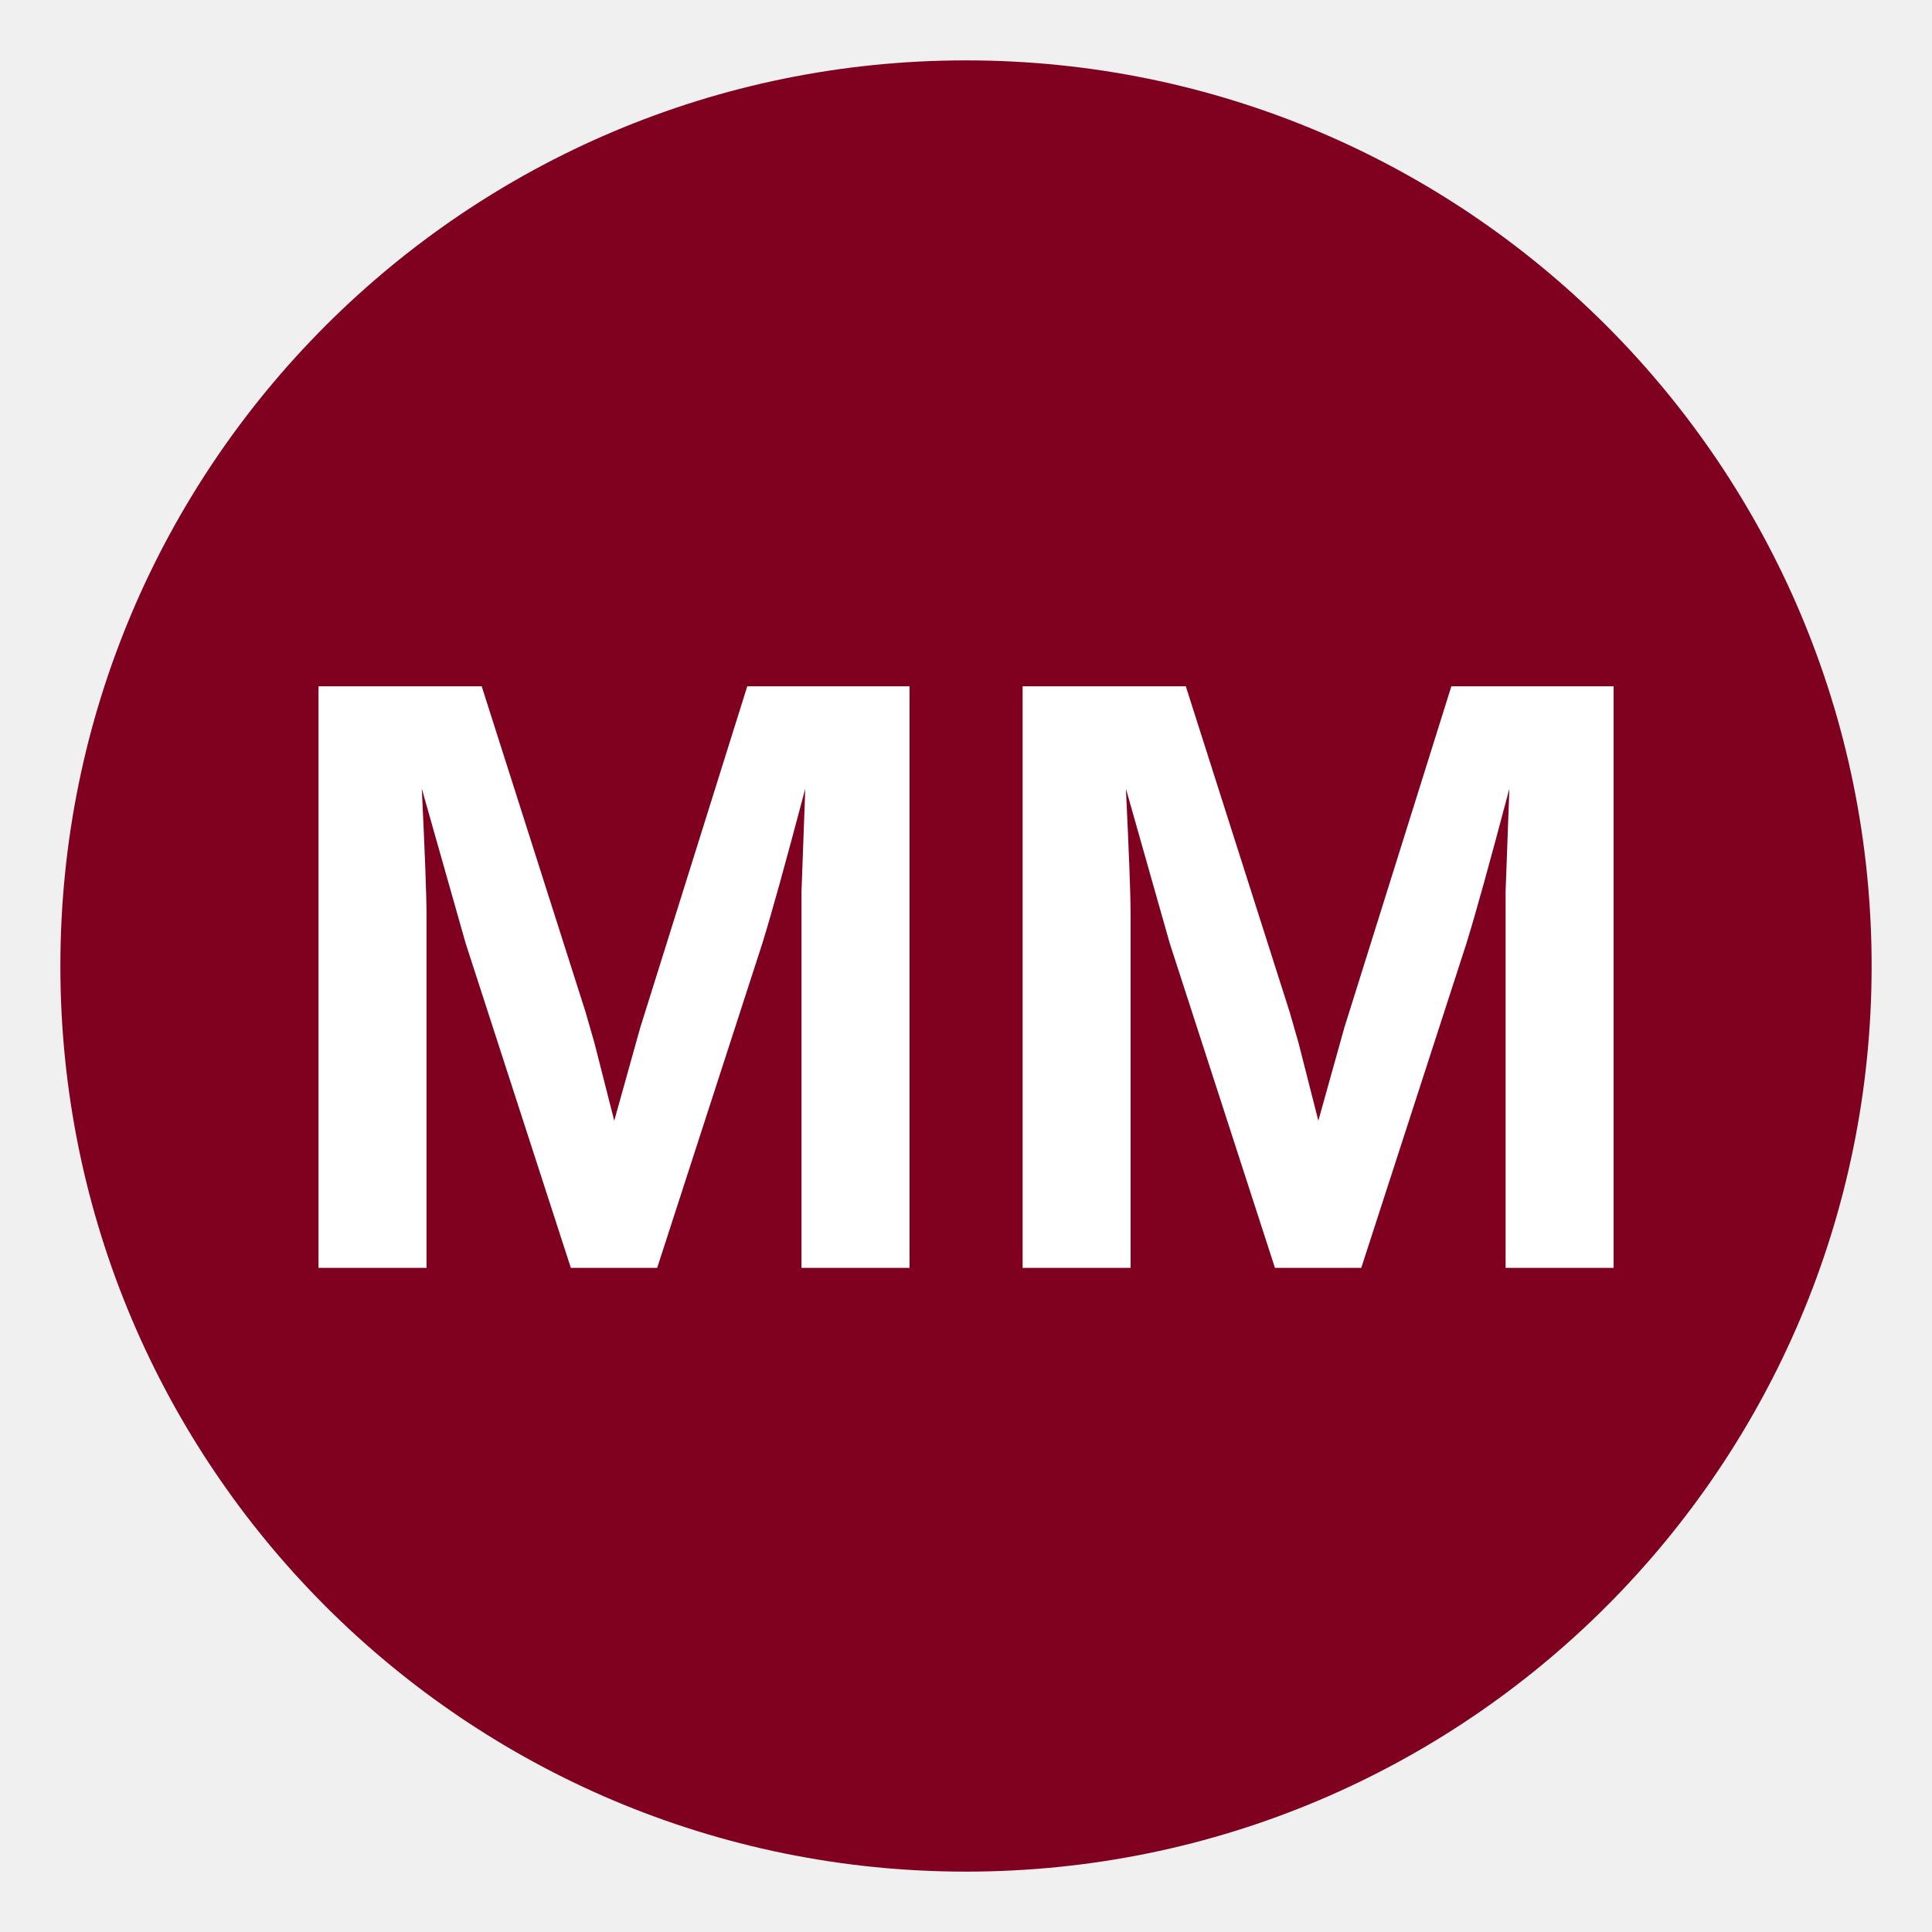
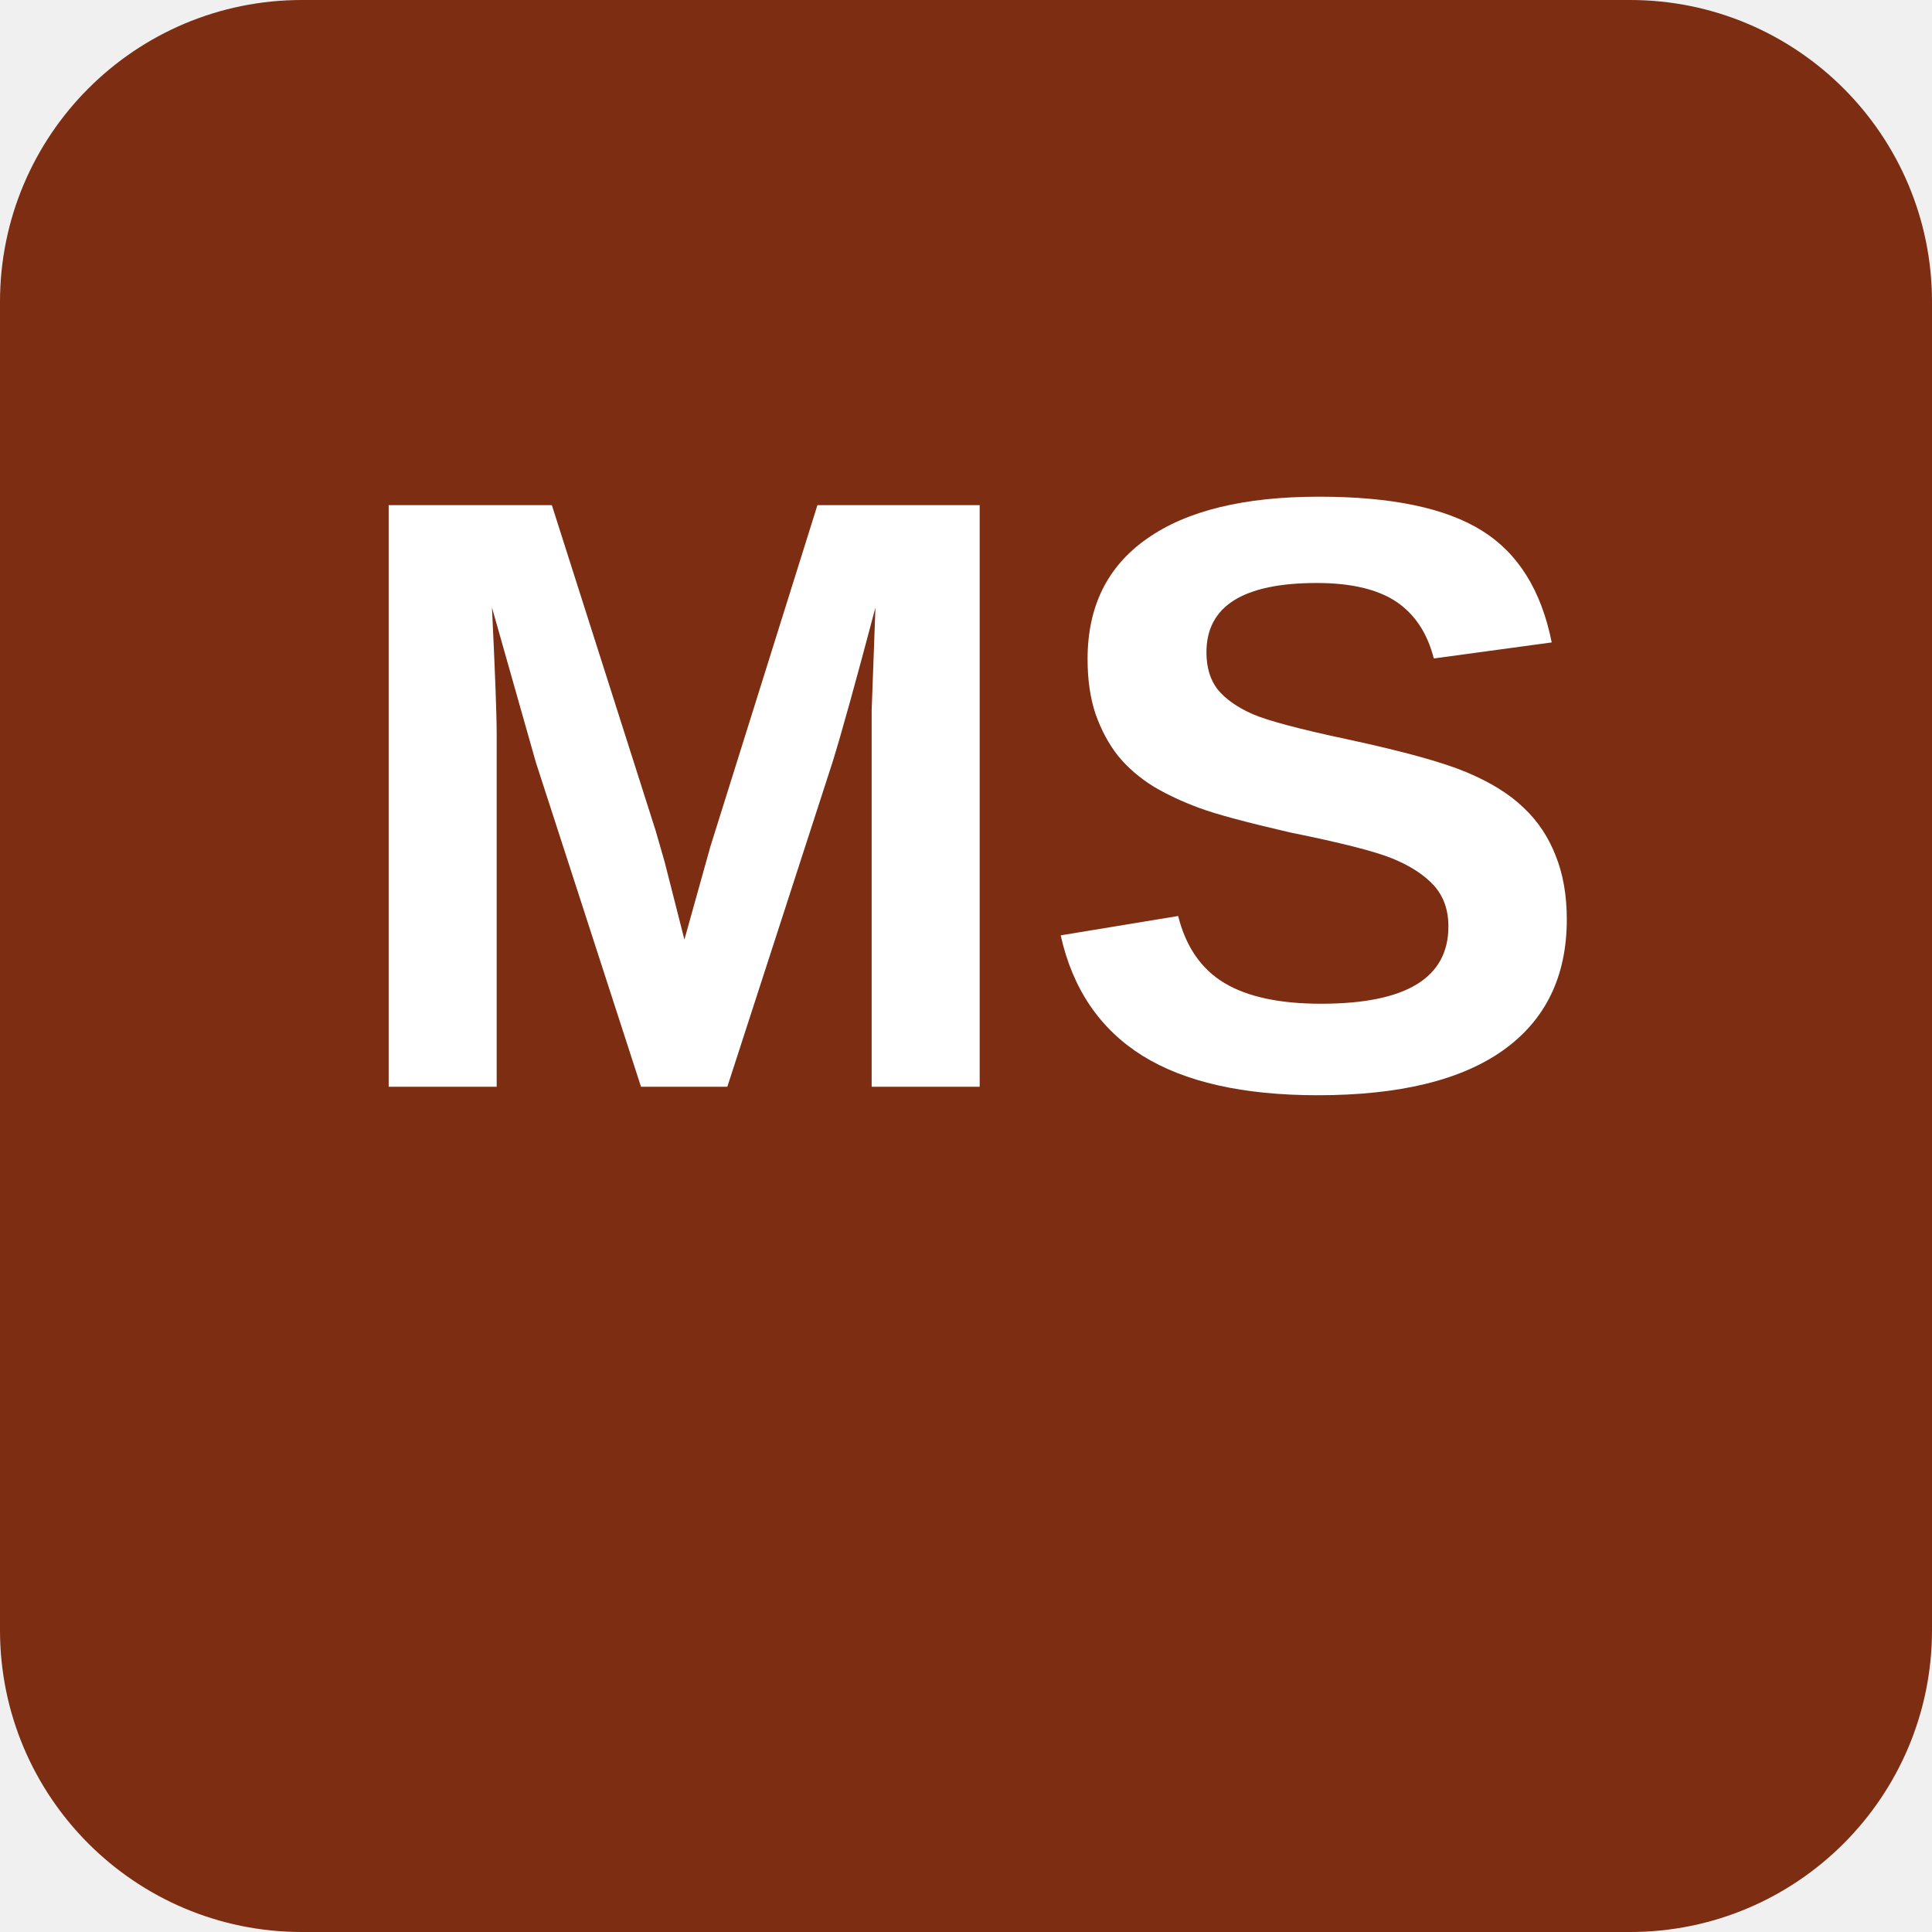
<svg xmlns="http://www.w3.org/2000/svg" viewBox="0 0 64 64" width="64" height="64">
-   <circle cx="32" cy="32" r="30" fill="#800020" />
-   <text x="32" y="42" text-anchor="middle" font-family="Arial,sans-serif" font-size="28" font-weight="700" fill="white">MM</text>
+   <rect width="64" height="64" rx="10" fill="#7C2D12" />
+   <text x="32" y="36" font-family="Arial,Helvetica,sans-serif" font-size="28" font-weight="700" text-anchor="middle" fill="#FFFFFF">MS</text>
</svg>
